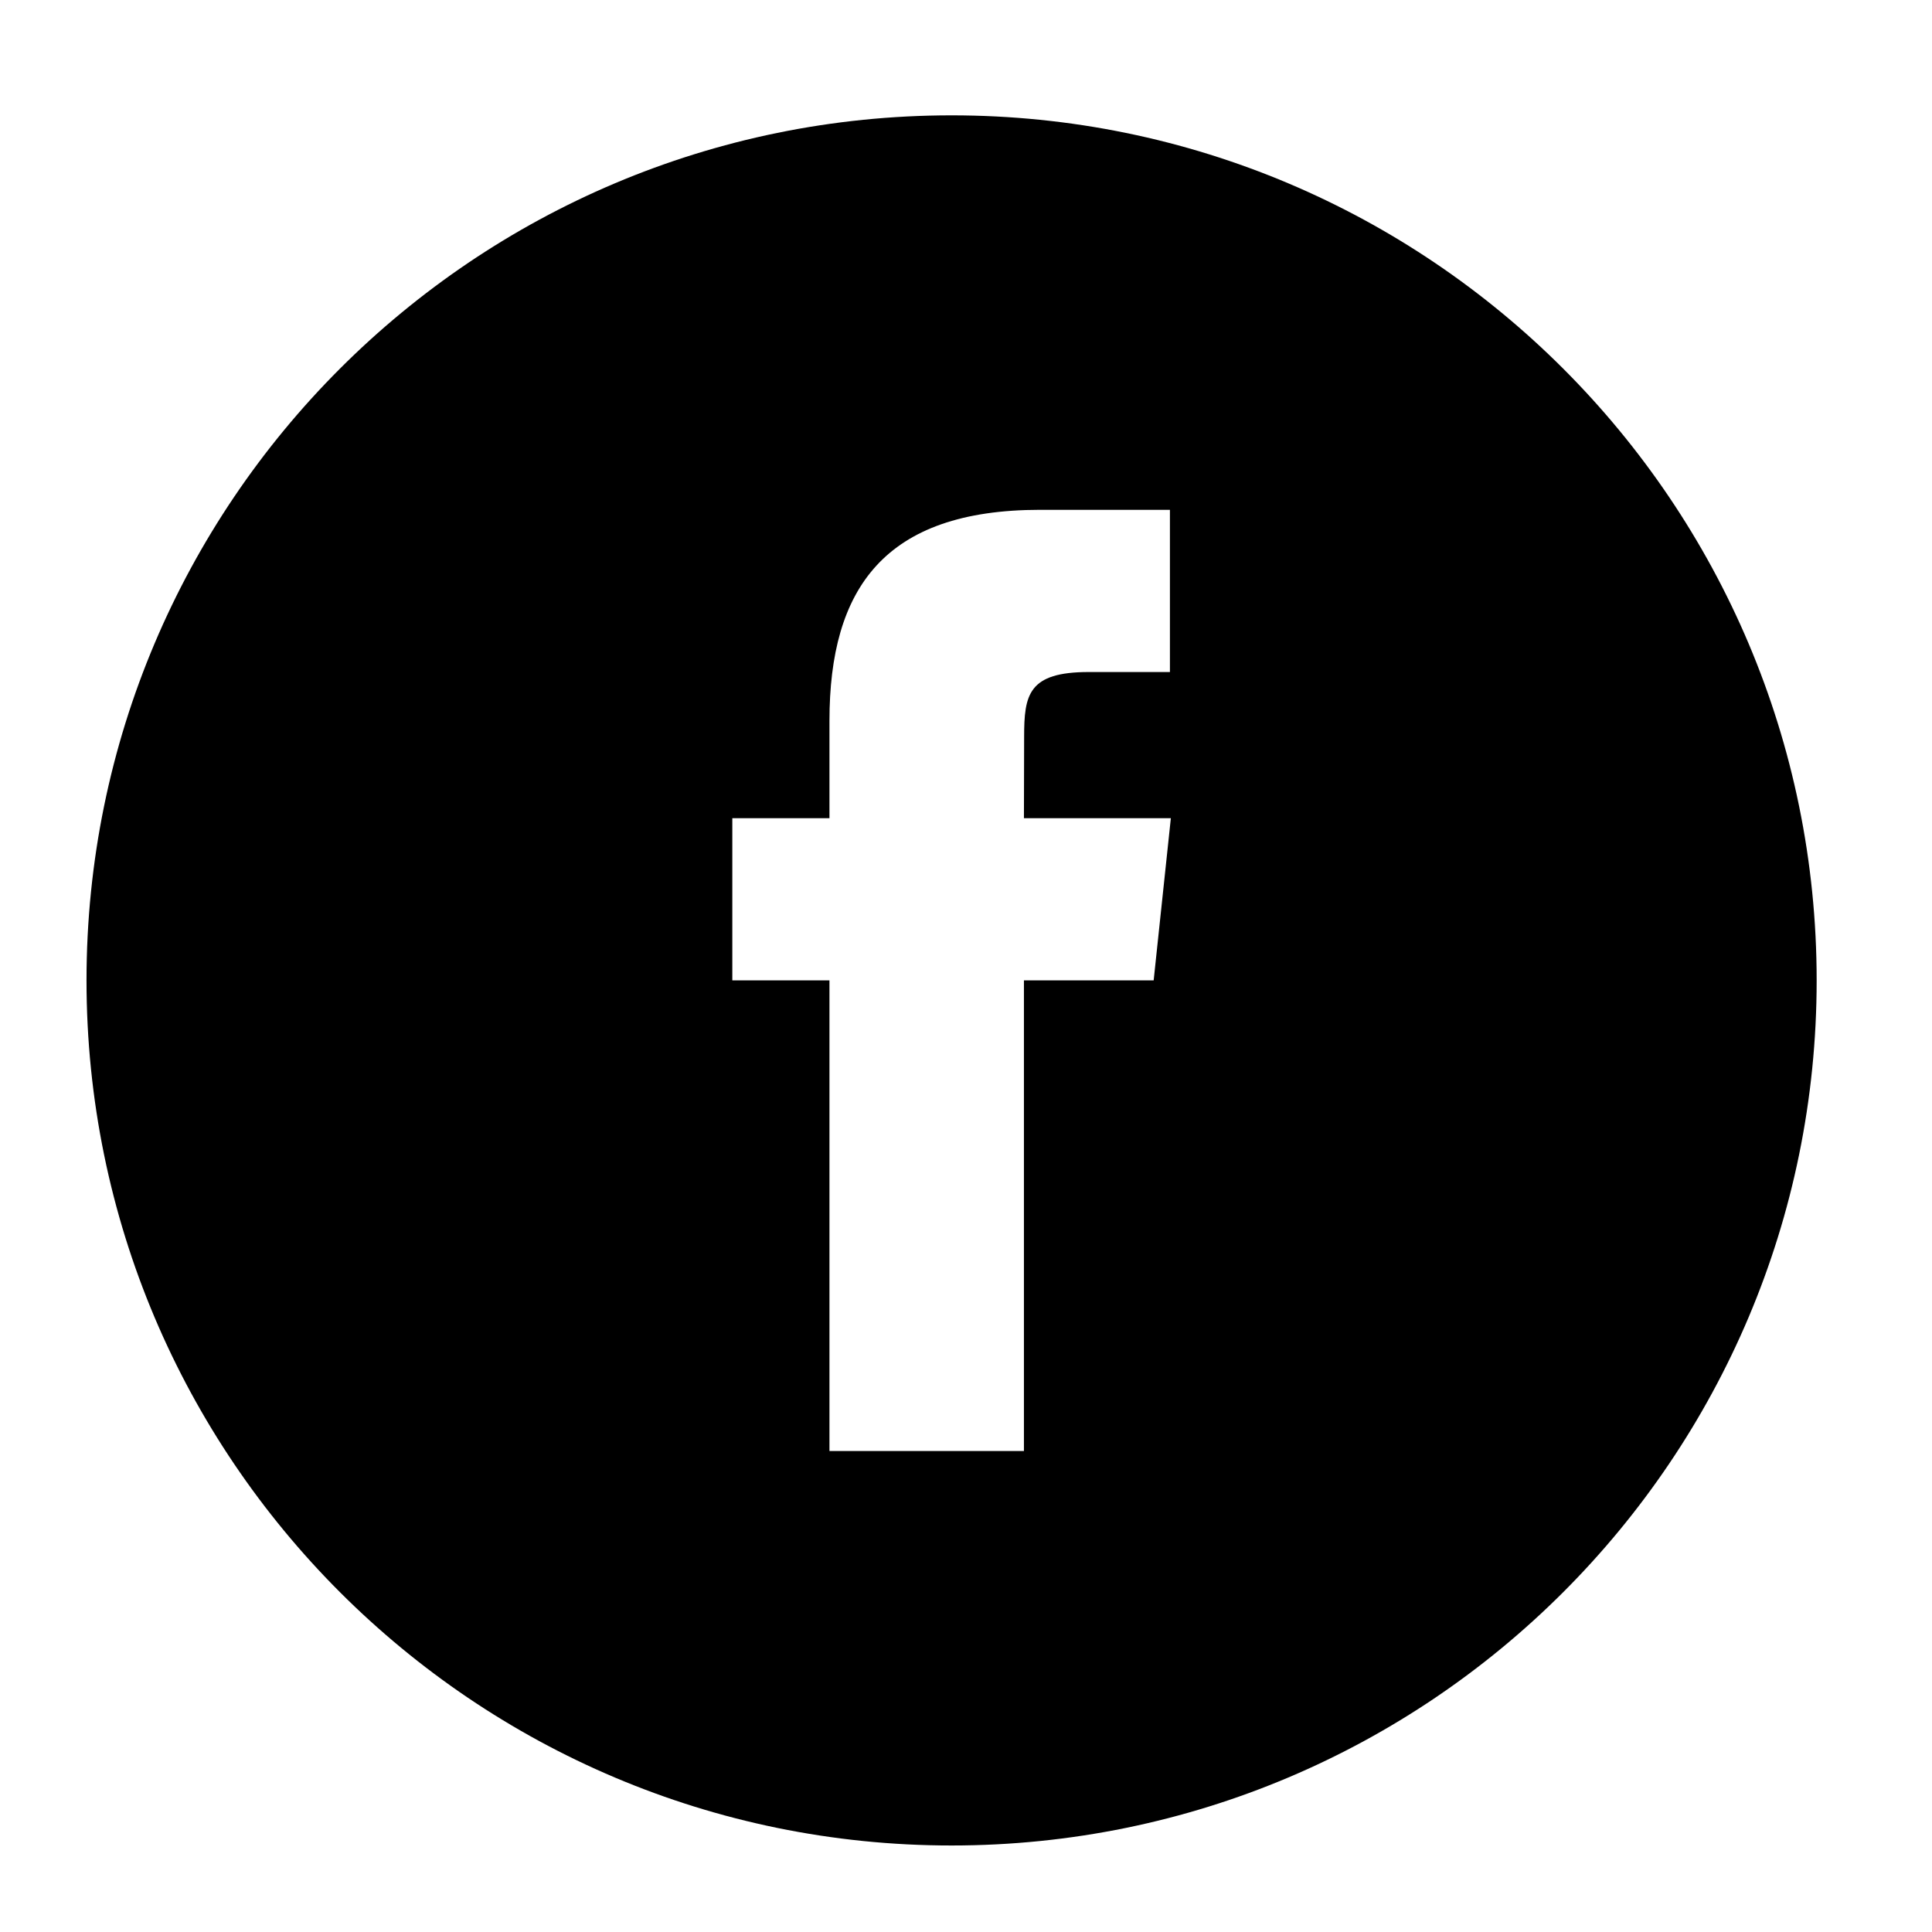
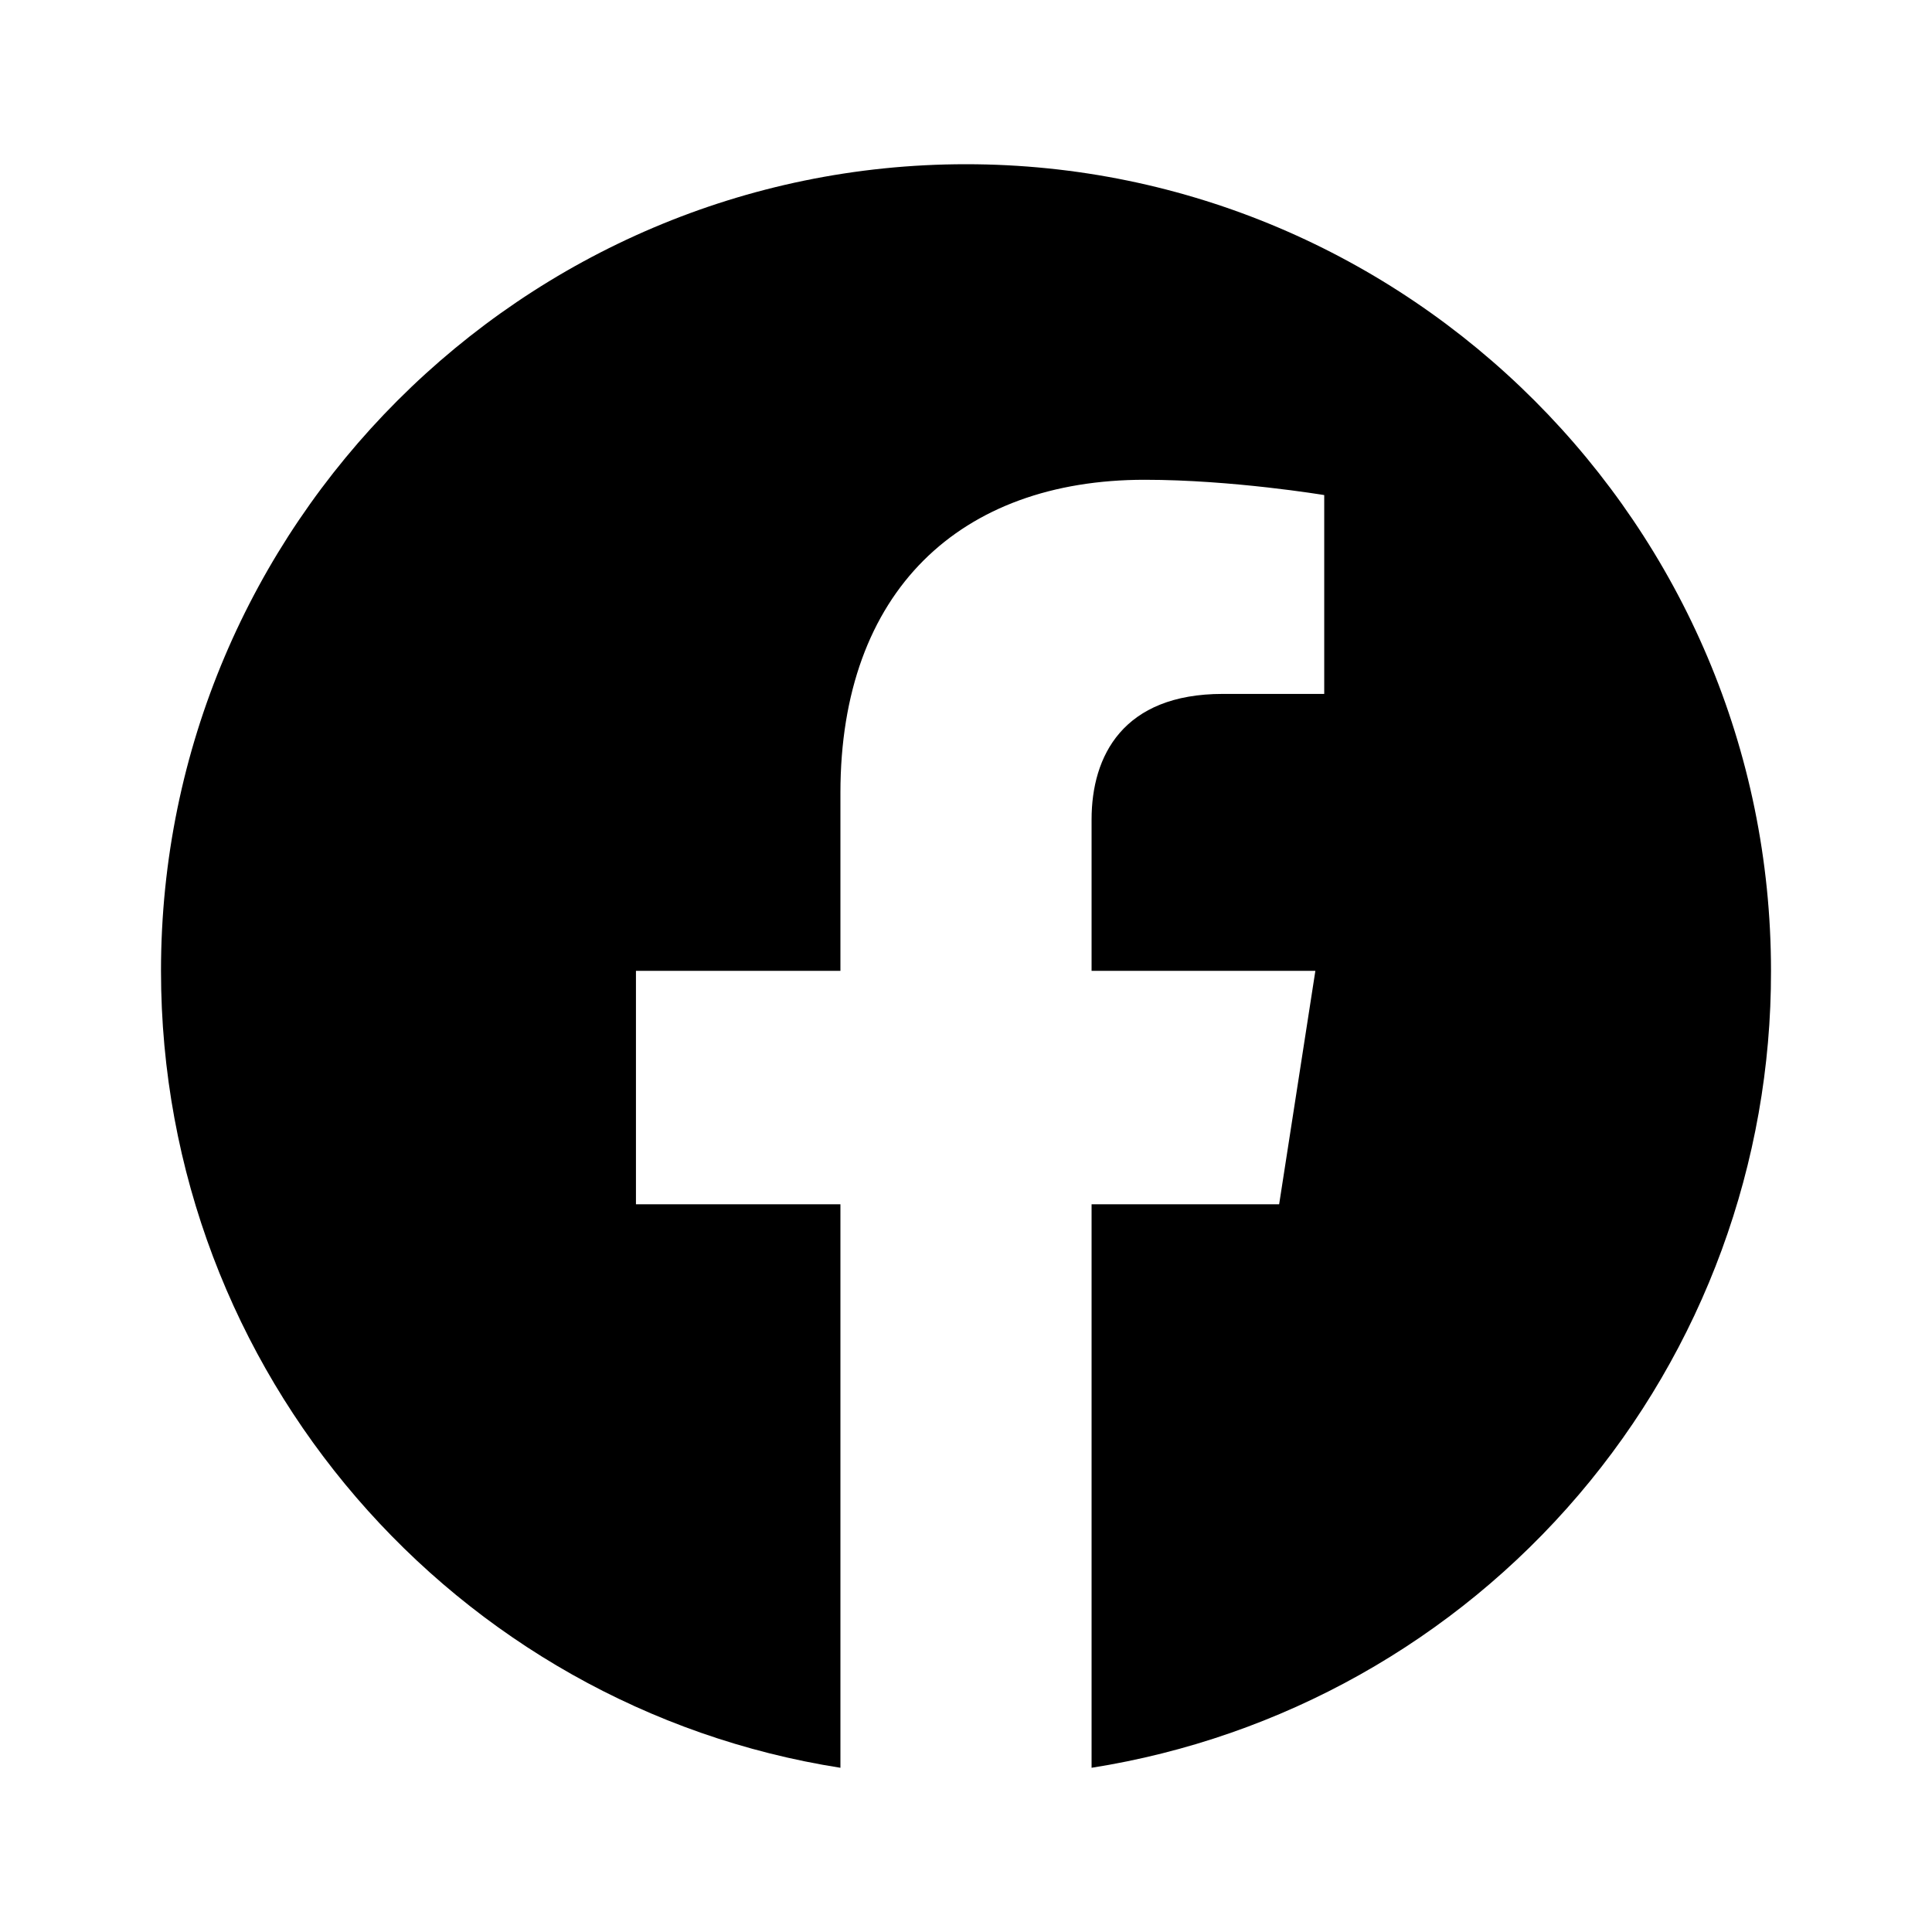
- <svg xmlns="http://www.w3.org/2000/svg" style="enable-background:new 0 0 67 67;" version="1.1" viewBox="0 0 67 67" xml:space="preserve">
-   <path d="M28.765,50.32h6.744V33.998h4.499l0.596-5.624h-5.095  l0.007-2.816c0-1.466,0.14-2.253,2.244-2.253h2.812V17.68h-4.5c-5.405,0-7.307,2.729-7.307,7.317v3.377h-3.369v5.625h3.369V50.32z   M33,64C16.432,64,3,50.569,3,34S16.432,4,33,4s30,13.431,30,30S49.568,64,33,64z" style="fill-rule:evenodd;clip-rule:evenodd;" />
+ <svg xmlns="http://www.w3.org/2000/svg" fill="#000000" width="800px" height="800px" viewBox="0 0 24 24">
+   <path d="M12 2.04C6.5 2.04 2 6.53 2 12.06C2 17.06 5.66 21.21 10.44 21.96V14.96H7.9V12.06H10.44V9.85C10.44 7.34 11.93 5.96 14.22 5.96C15.31 5.96 16.45 6.15 16.45 6.15V8.62H15.19C13.95 8.62 13.56 9.39 13.56 10.18V12.06H16.34L15.89 14.96H13.56V21.96C15.916 21.588 18.062 20.386 19.61 18.57C21.158 16.755 22.005 14.446 22 12.06C22 6.53 17.5 2.04 12 2.04Z" />
</svg>
